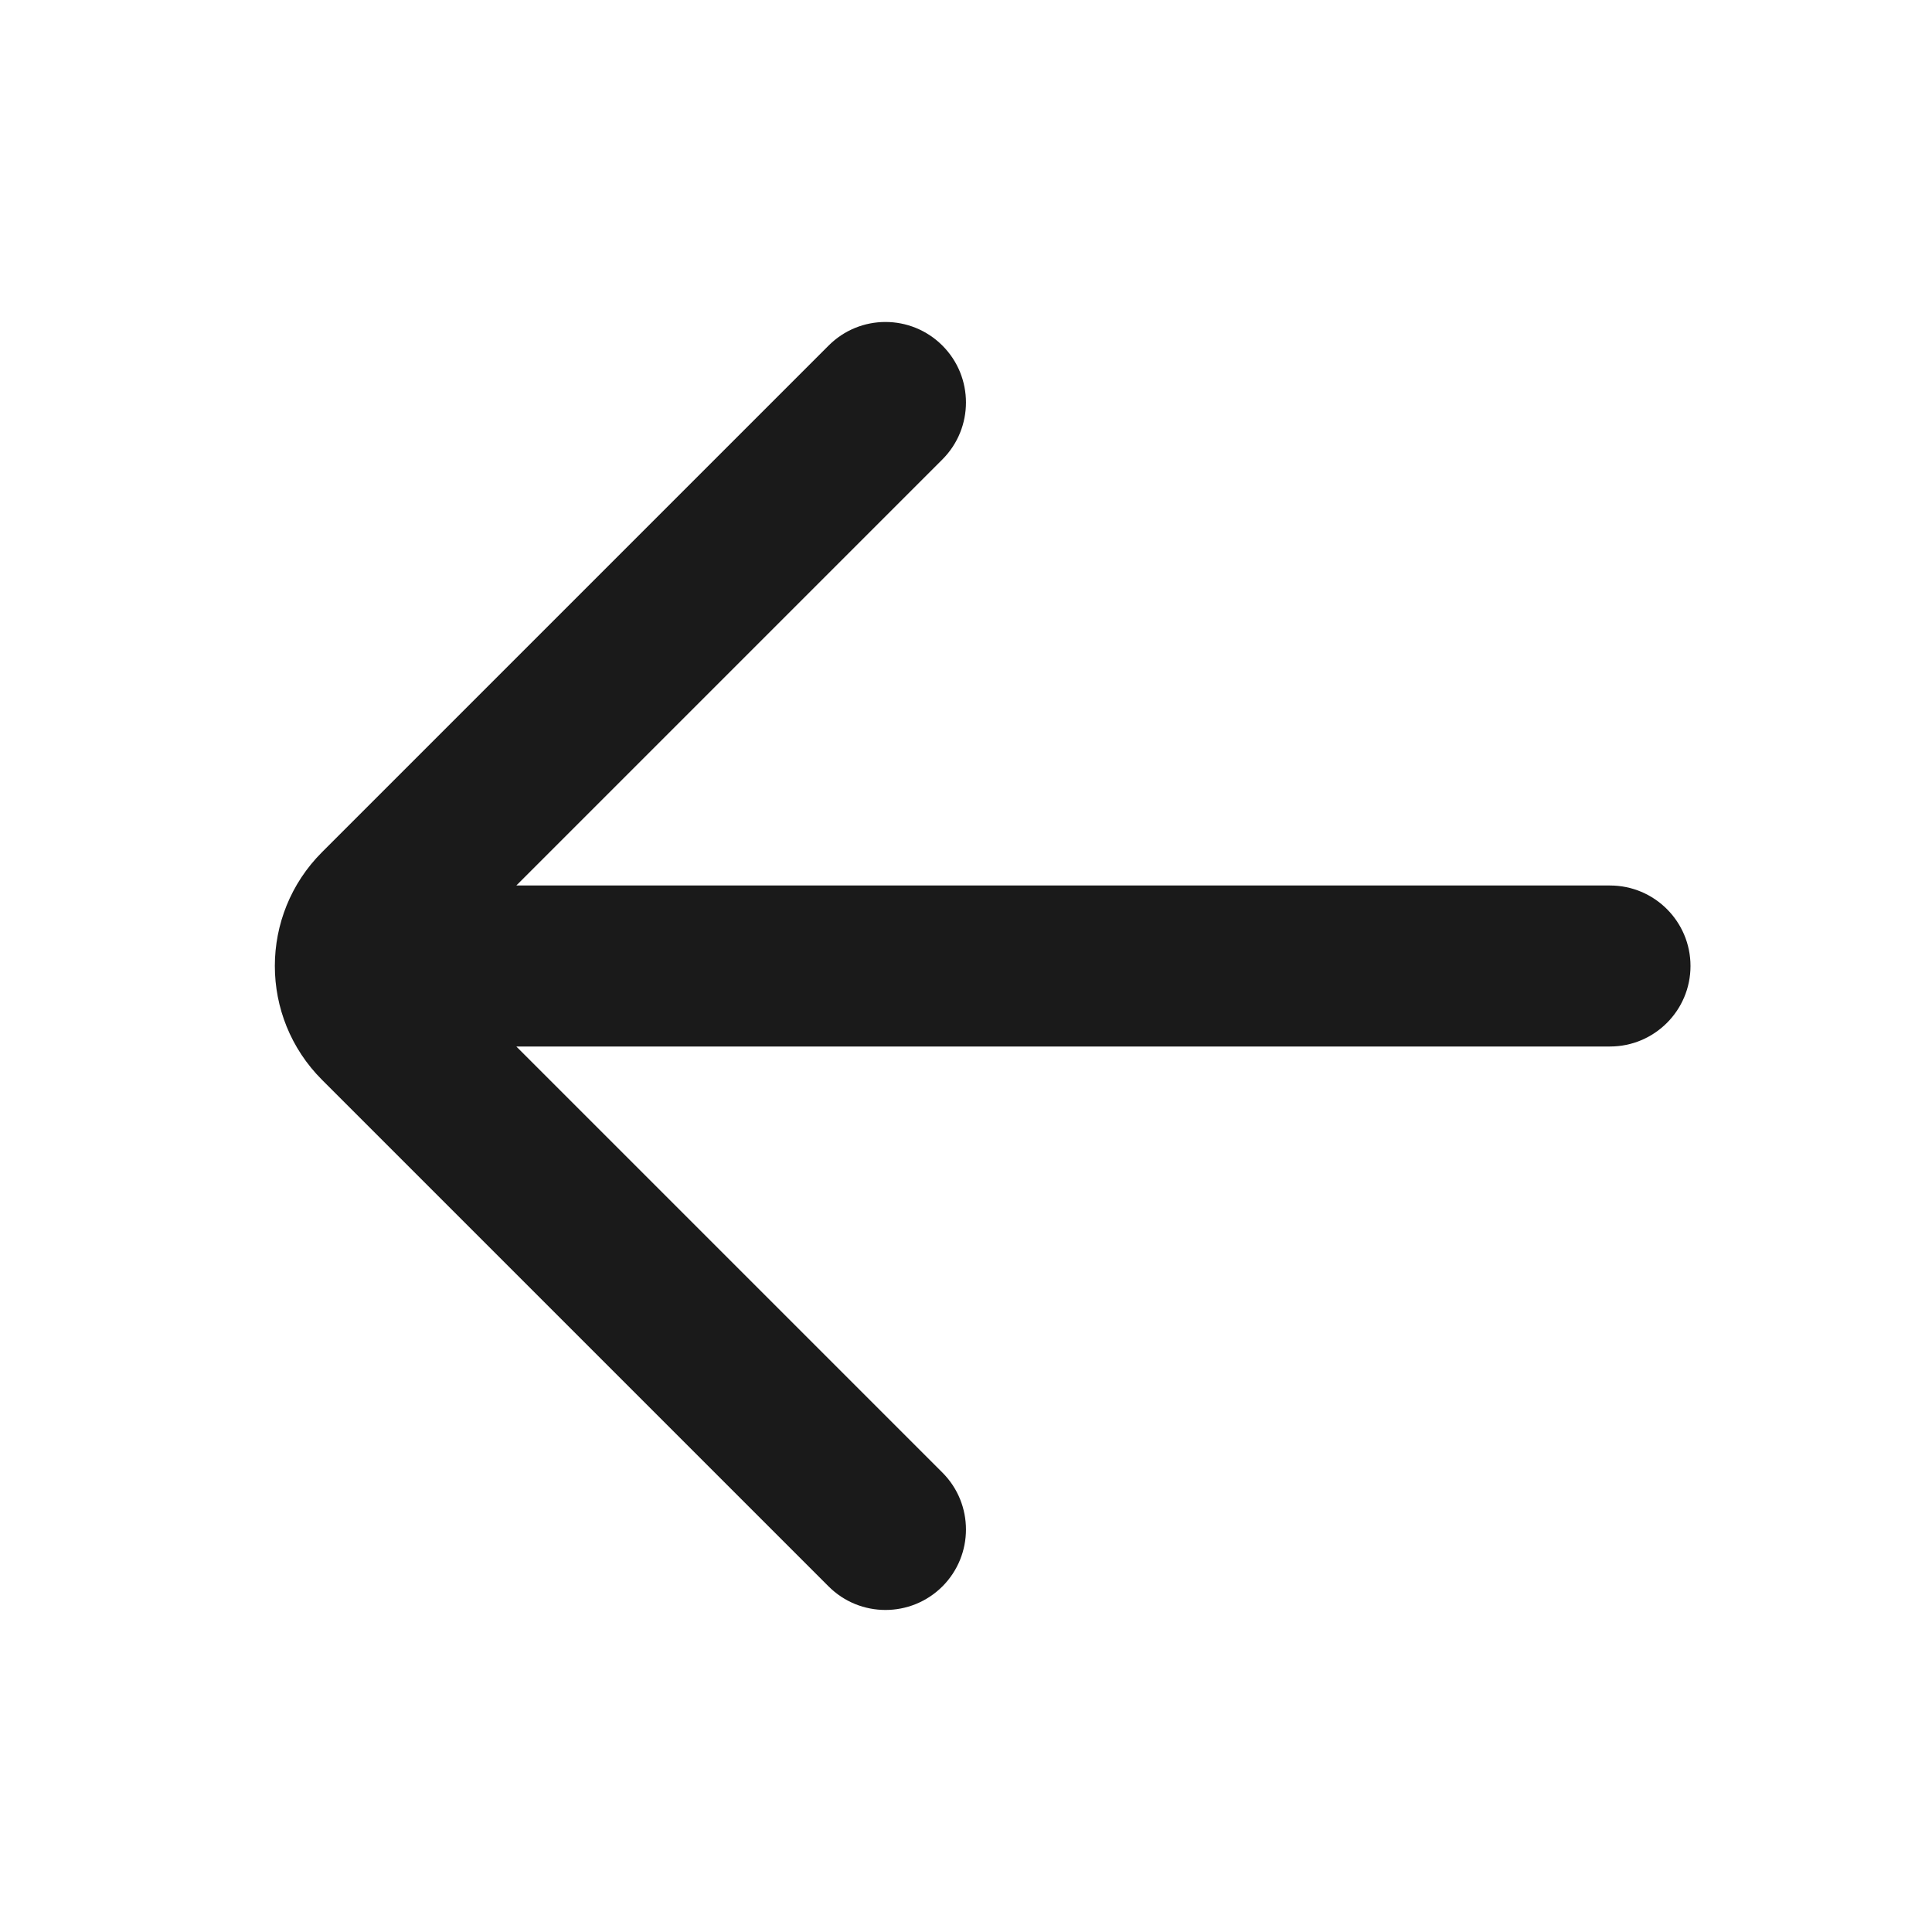
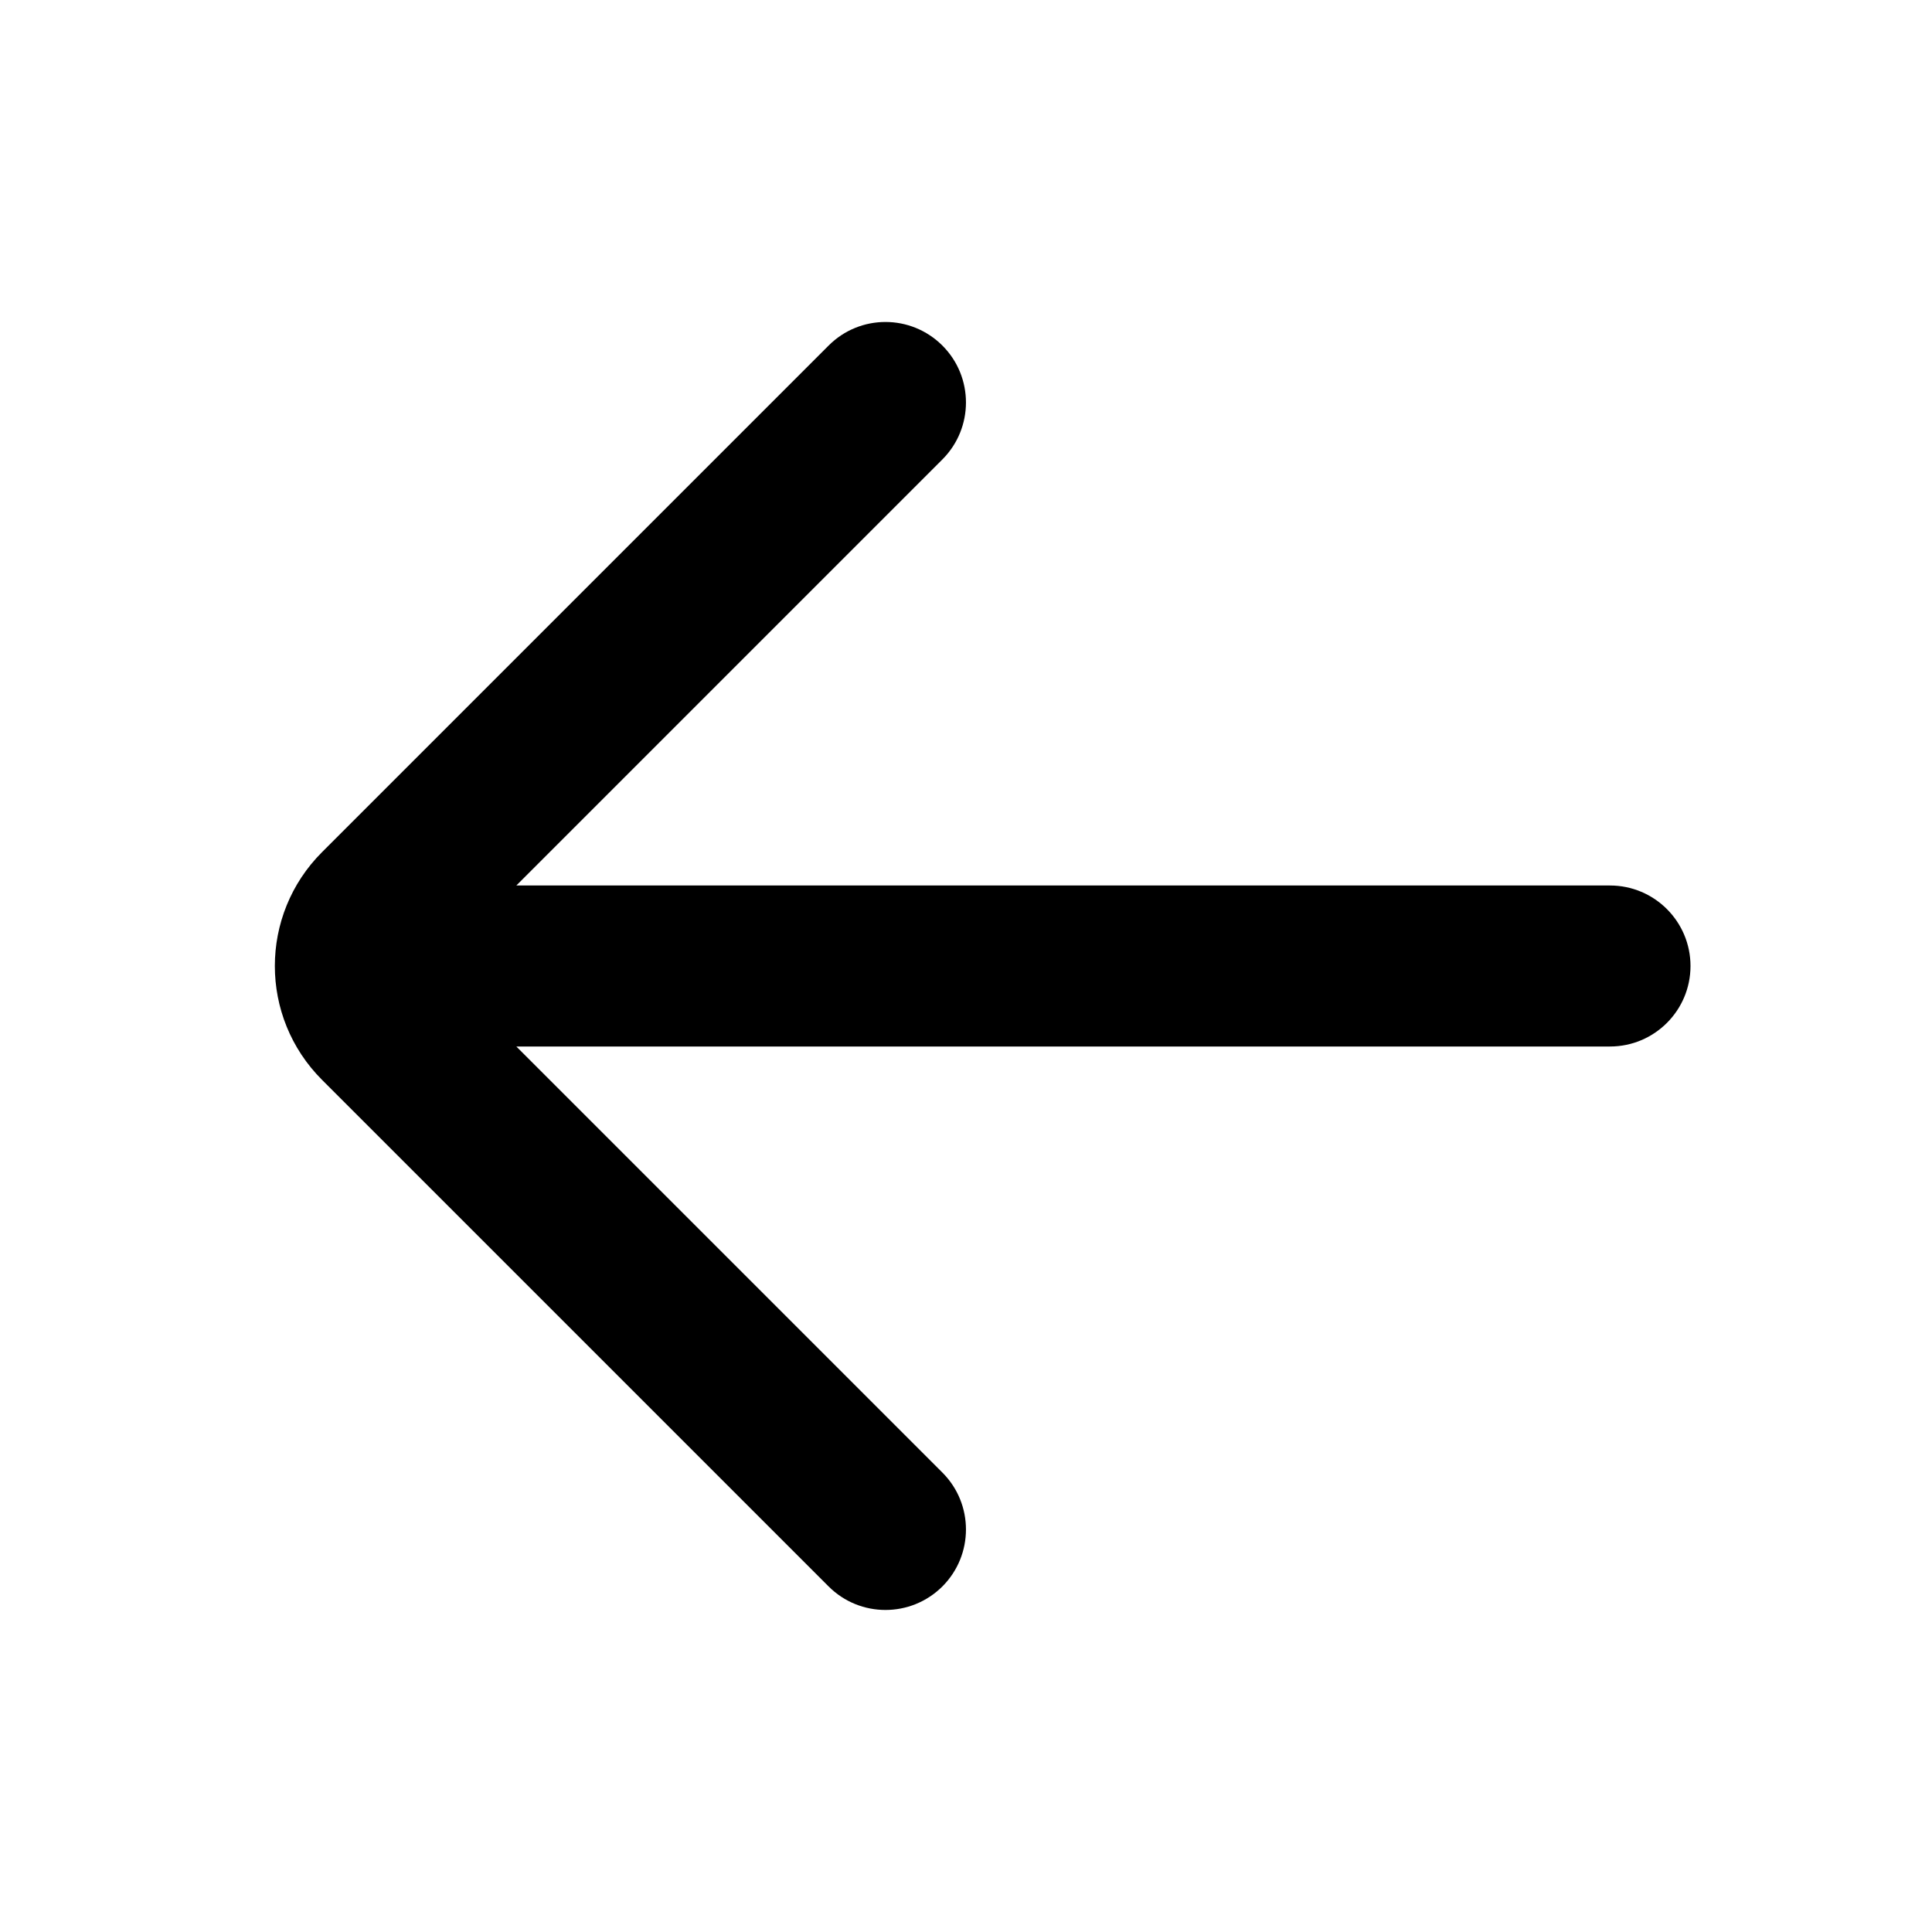
<svg xmlns="http://www.w3.org/2000/svg" width="24" height="24" viewBox="0 0 24 24" fill="none">
-   <path d="M10.293 4.293C10.683 3.902 11.316 3.902 11.707 4.293C12.097 4.683 12.097 5.316 11.707 5.707L6.414 11H20C20.552 11 21 11.448 21 12C21 12.552 20.552 13 20 13H6.414L11.707 18.293C12.097 18.683 12.097 19.316 11.707 19.707C11.316 20.097 10.683 20.097 10.293 19.707L4 13.414C3.219 12.633 3.219 11.367 4 10.586L10.293 4.293Z" fill="#1A1A1A" />
+   <path d="M10.293 4.293C10.683 3.902 11.316 3.902 11.707 4.293C12.097 4.683 12.097 5.316 11.707 5.707L6.414 11H20C20.552 11 21 11.448 21 12C21 12.552 20.552 13 20 13H6.414L11.707 18.293C12.097 18.683 12.097 19.316 11.707 19.707C11.316 20.097 10.683 20.097 10.293 19.707L4 13.414C3.219 12.633 3.219 11.367 4 10.586L10.293 4.293Z" fill="currentColor" />
</svg>
